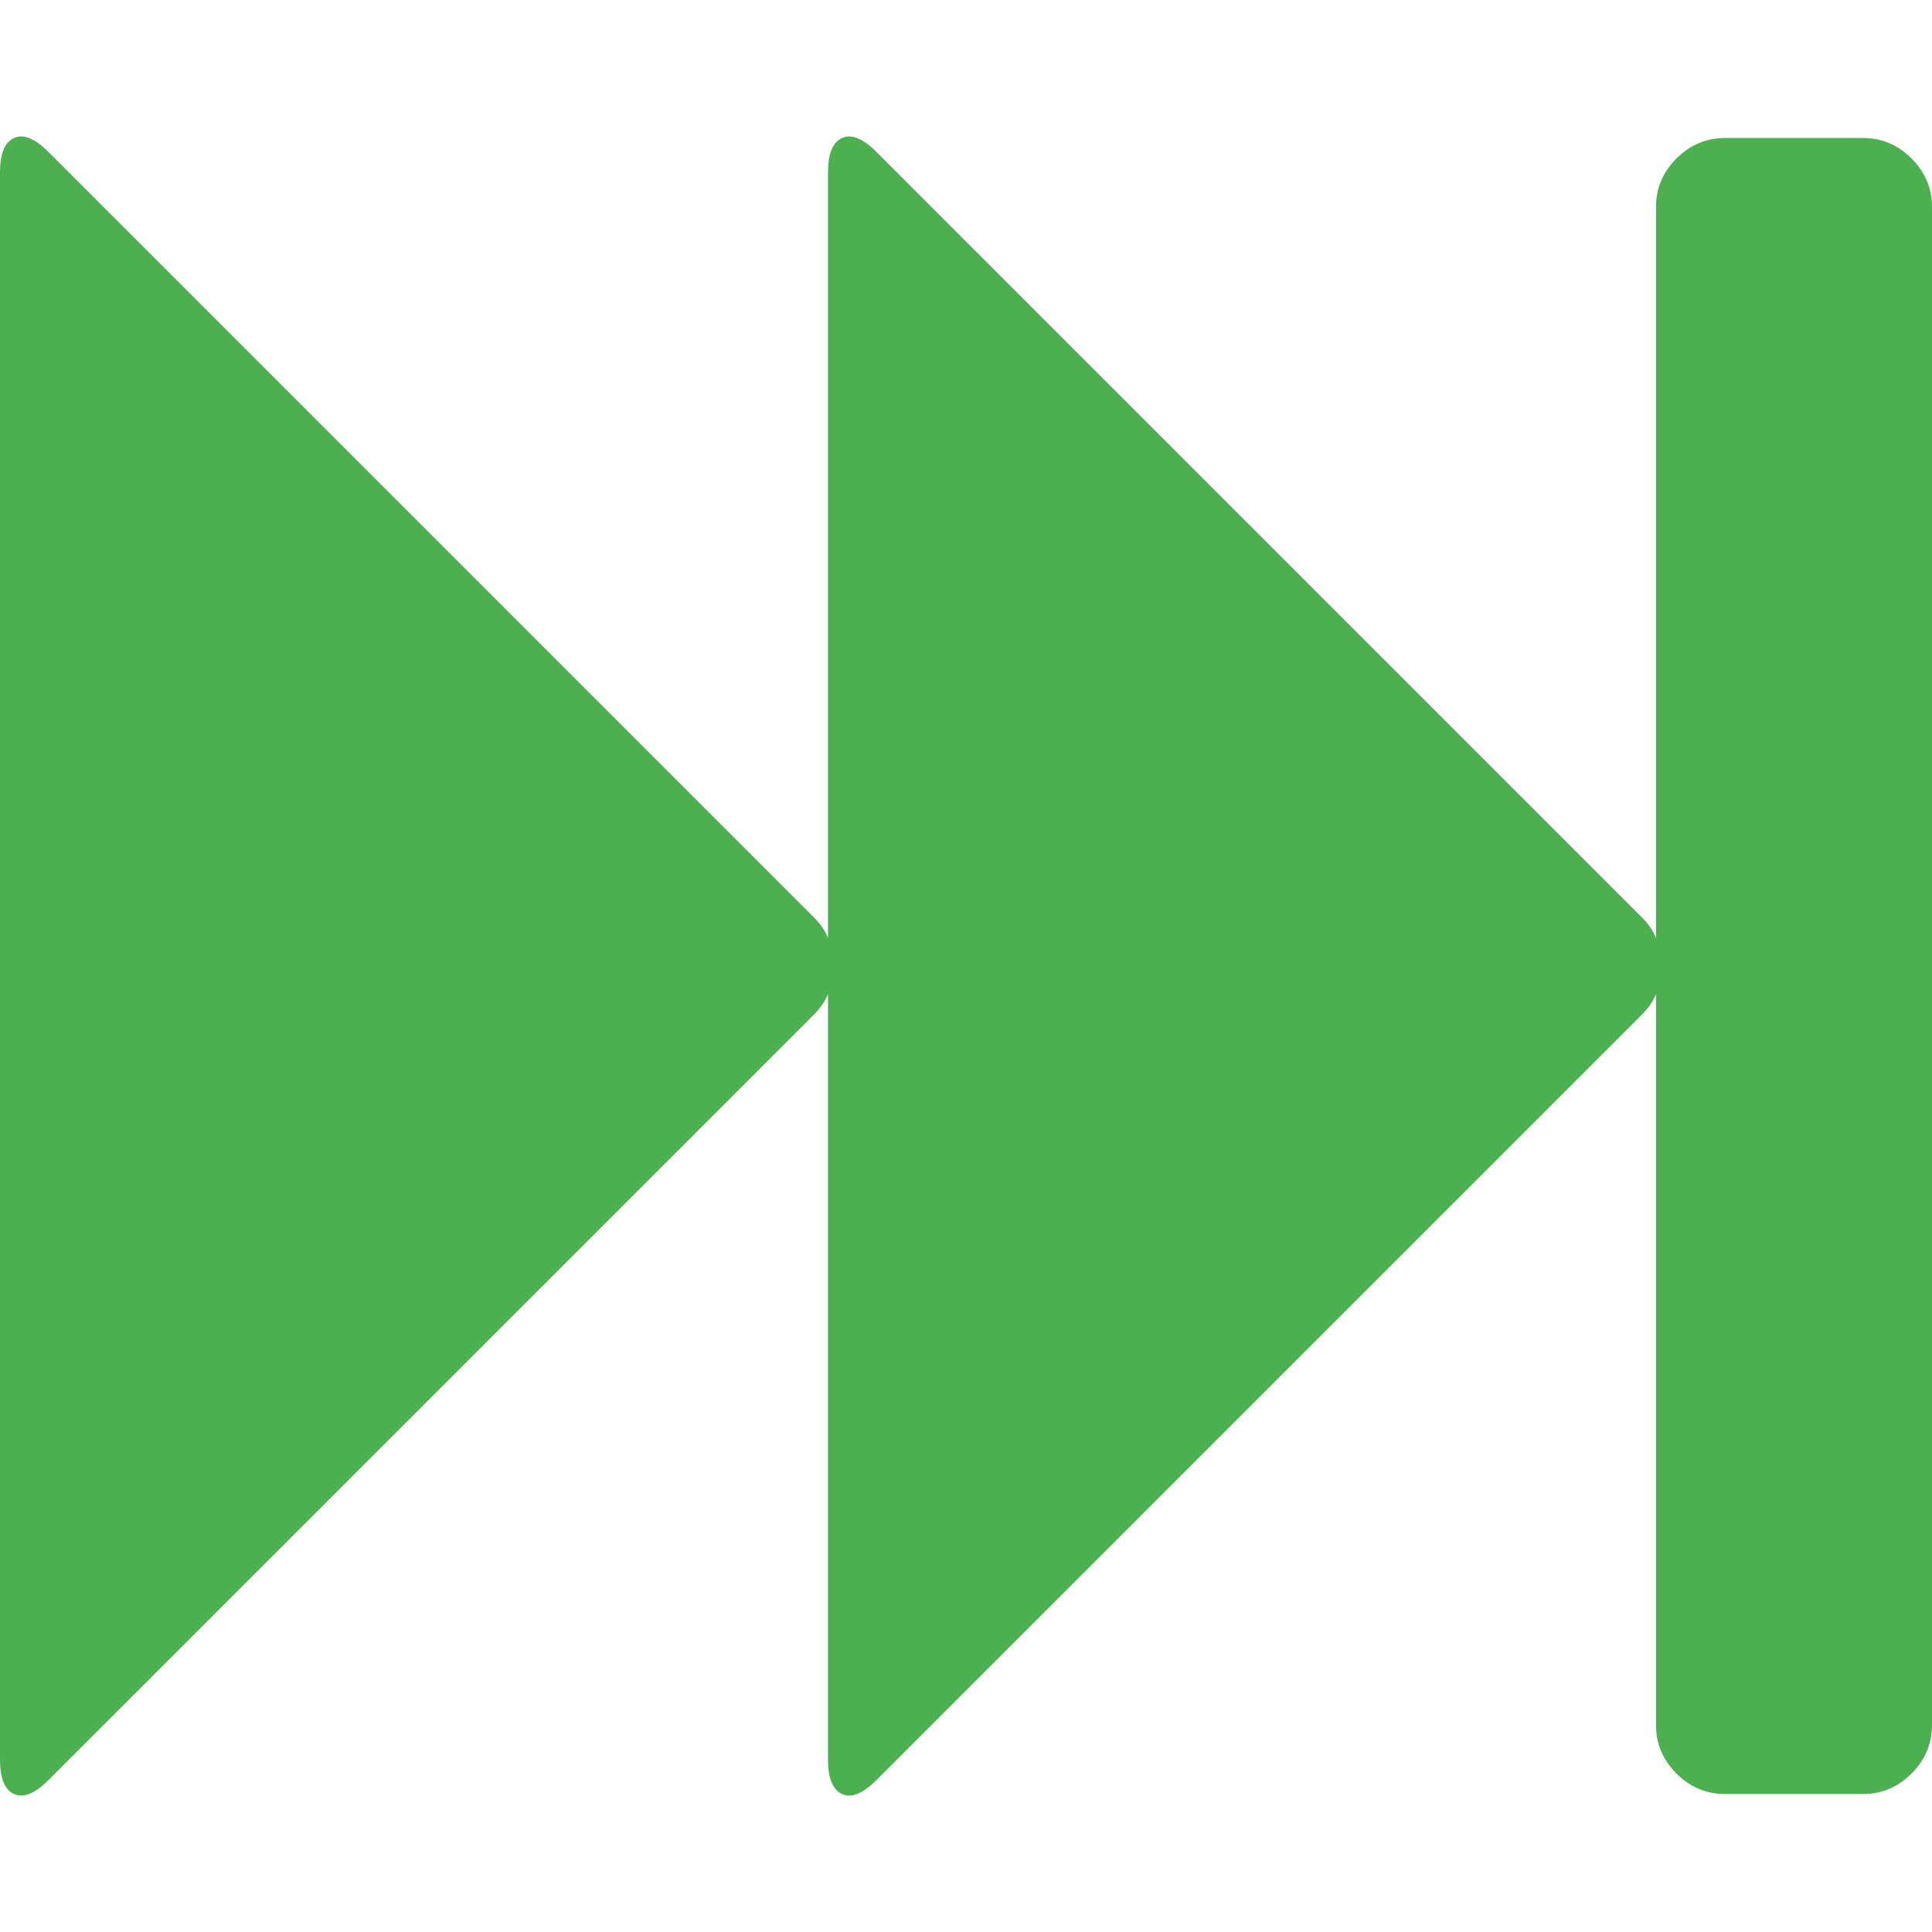
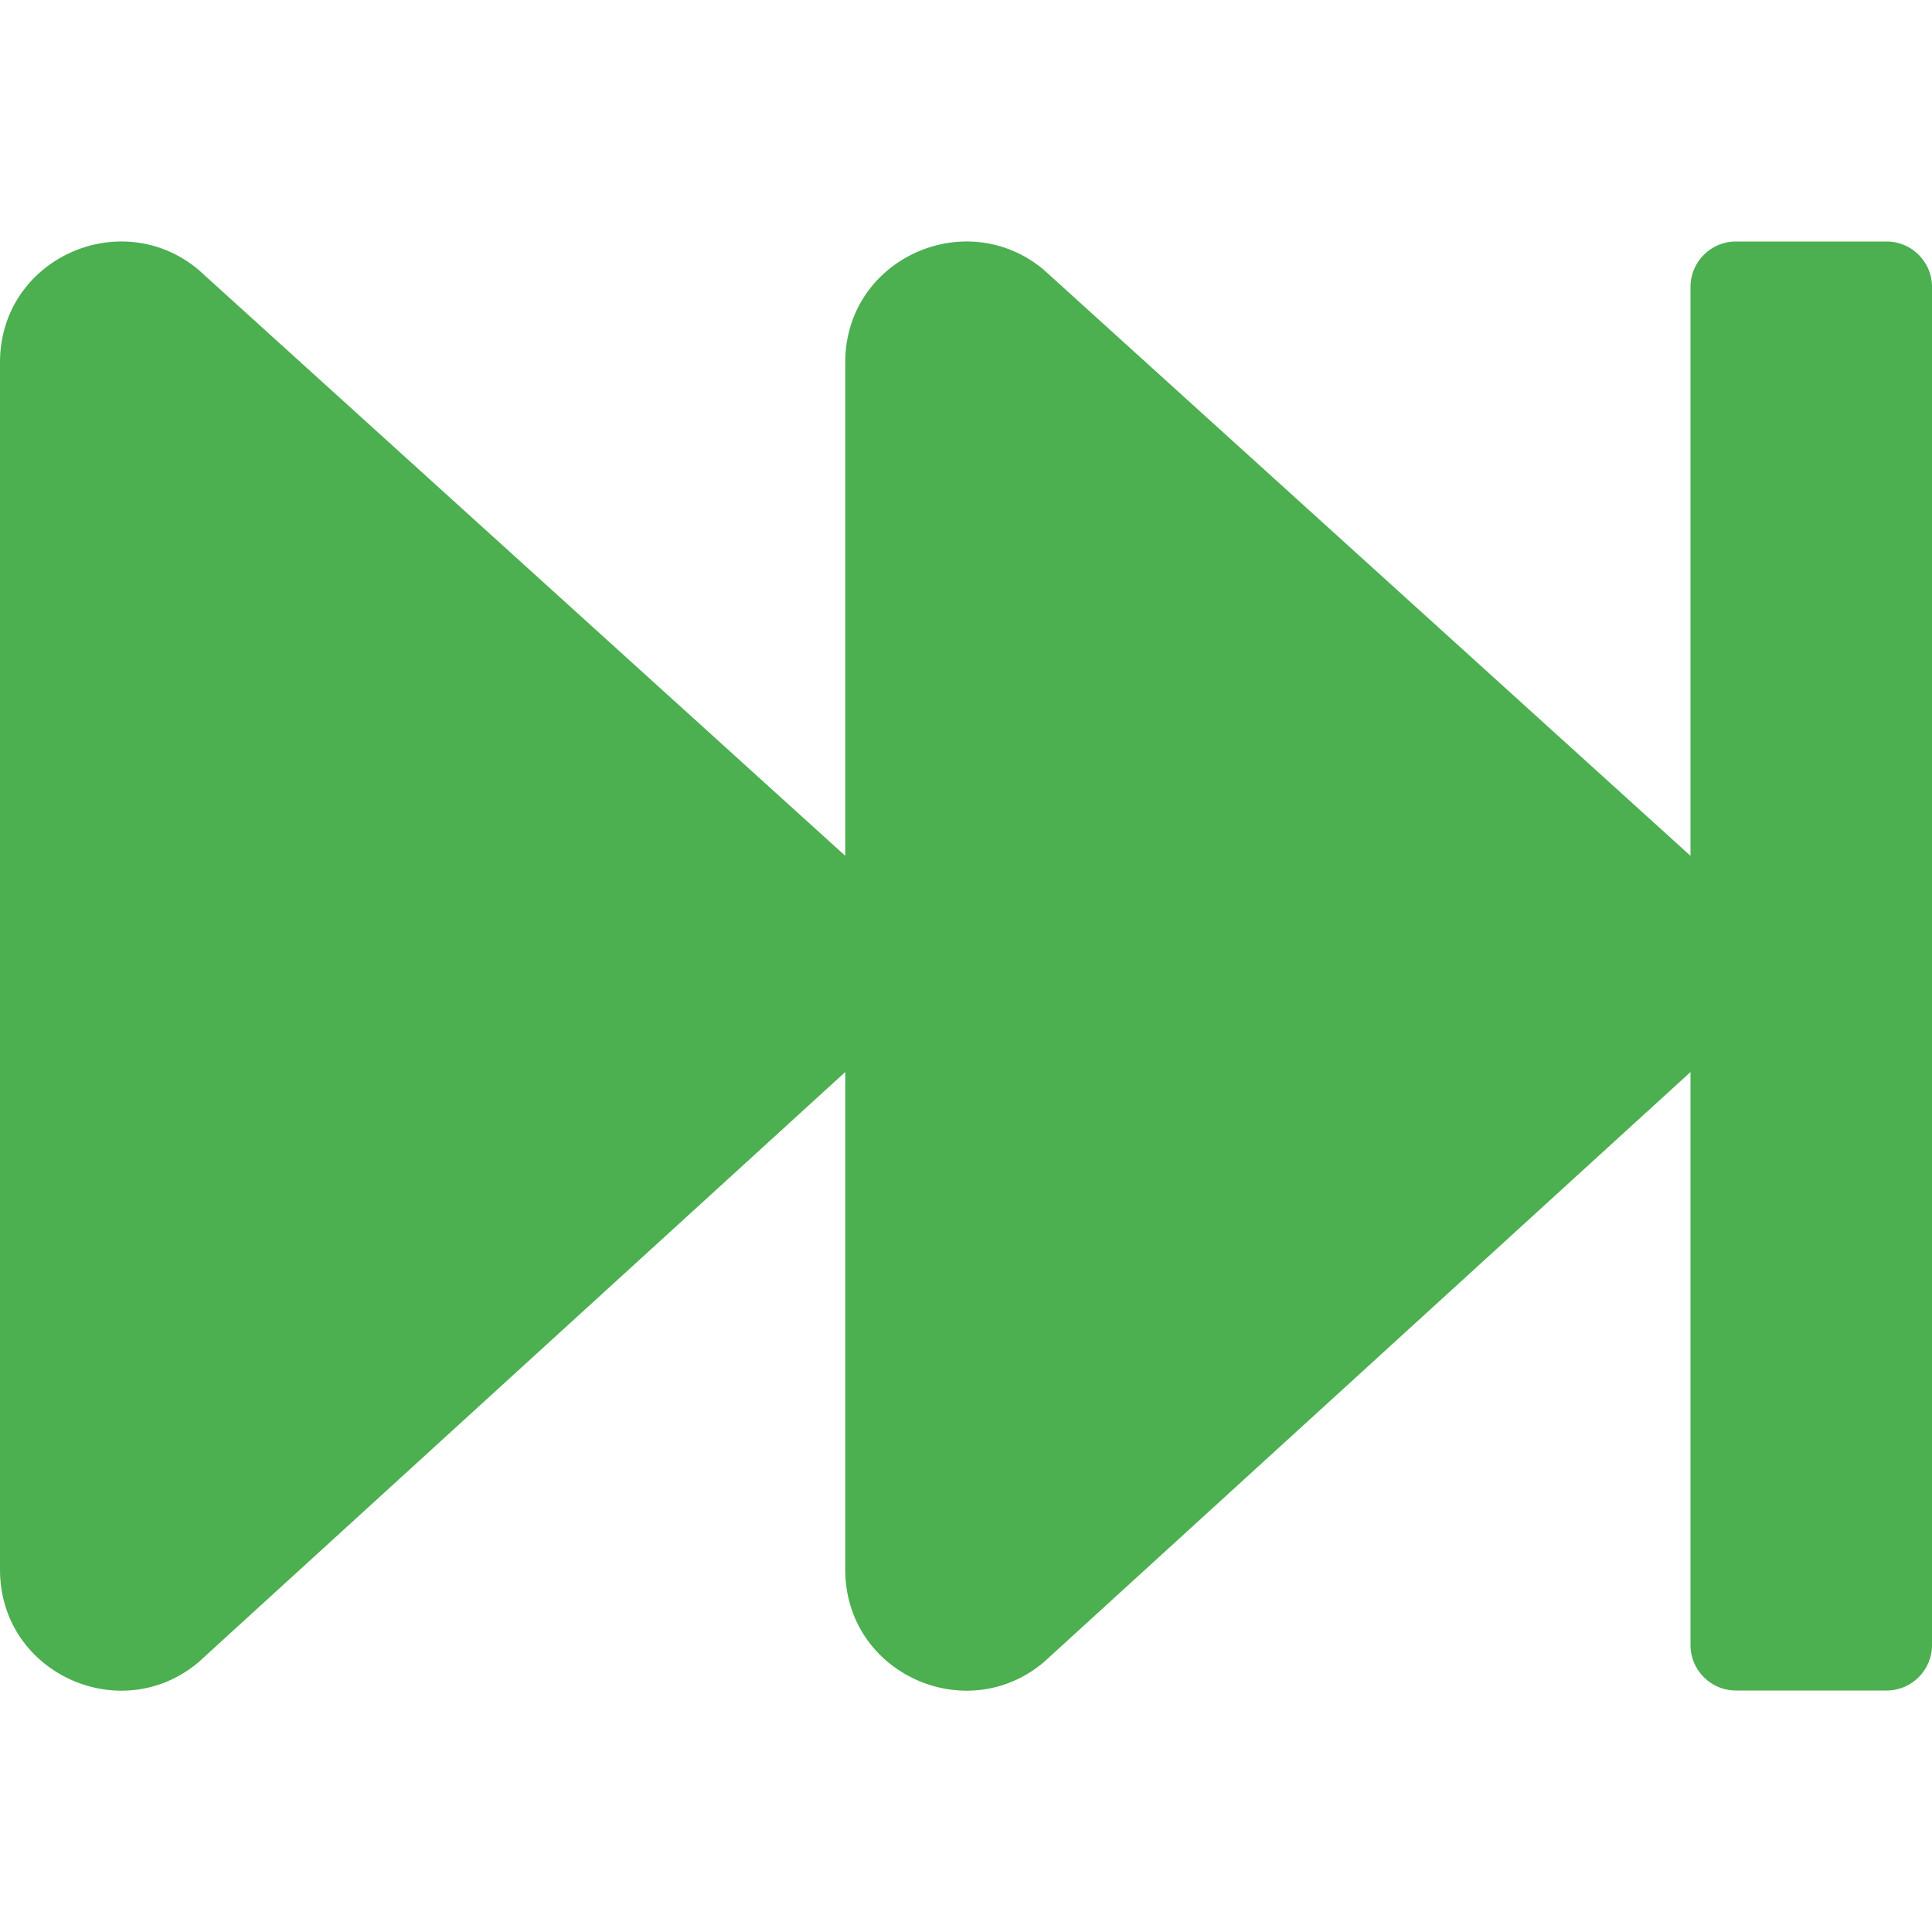
- <svg xmlns="http://www.w3.org/2000/svg" width="1792" height="1792" viewBox="0 0 1792 1792">
-   <path style="fill:#4caf50" d="M45 1651q-19 19-32 13t-13-32v-1472q0-26 13-32t32 13l710 710q9 9 13 19v-710q0-26 13-32t32 13l710 710q9 9 13 19v-678q0-26 19-45t45-19h128q26 0 45 19t19 45v1408q0 26-19 45t-45 19h-128q-26 0-45-19t-19-45v-678q-4 10-13 19l-710 710q-19 19-32 13t-13-32v-710q-4 10-13 19z" />
+ <svg xmlns="http://www.w3.org/2000/svg" viewBox="0 0 512 512">
+   <path style="fill:#4caf50" d="M512 76v360c0 6.6-5.4 12-12 12h-40c-6.6 0-12-5.4-12-12V284.1L276.5 440.6c-20.6 17.2-52.5 2.8-52.5-24.6V284.1L52.5 440.6C31.9 457.8 0 443.4 0 416V96c0-27.4 31.9-41.7 52.5-24.6L224 226.8V96c0-27.4 31.9-41.7 52.5-24.6L448 226.8V76c0-6.6 5.4-12 12-12h40c6.6 0 12 5.4 12 12z" />
</svg>
